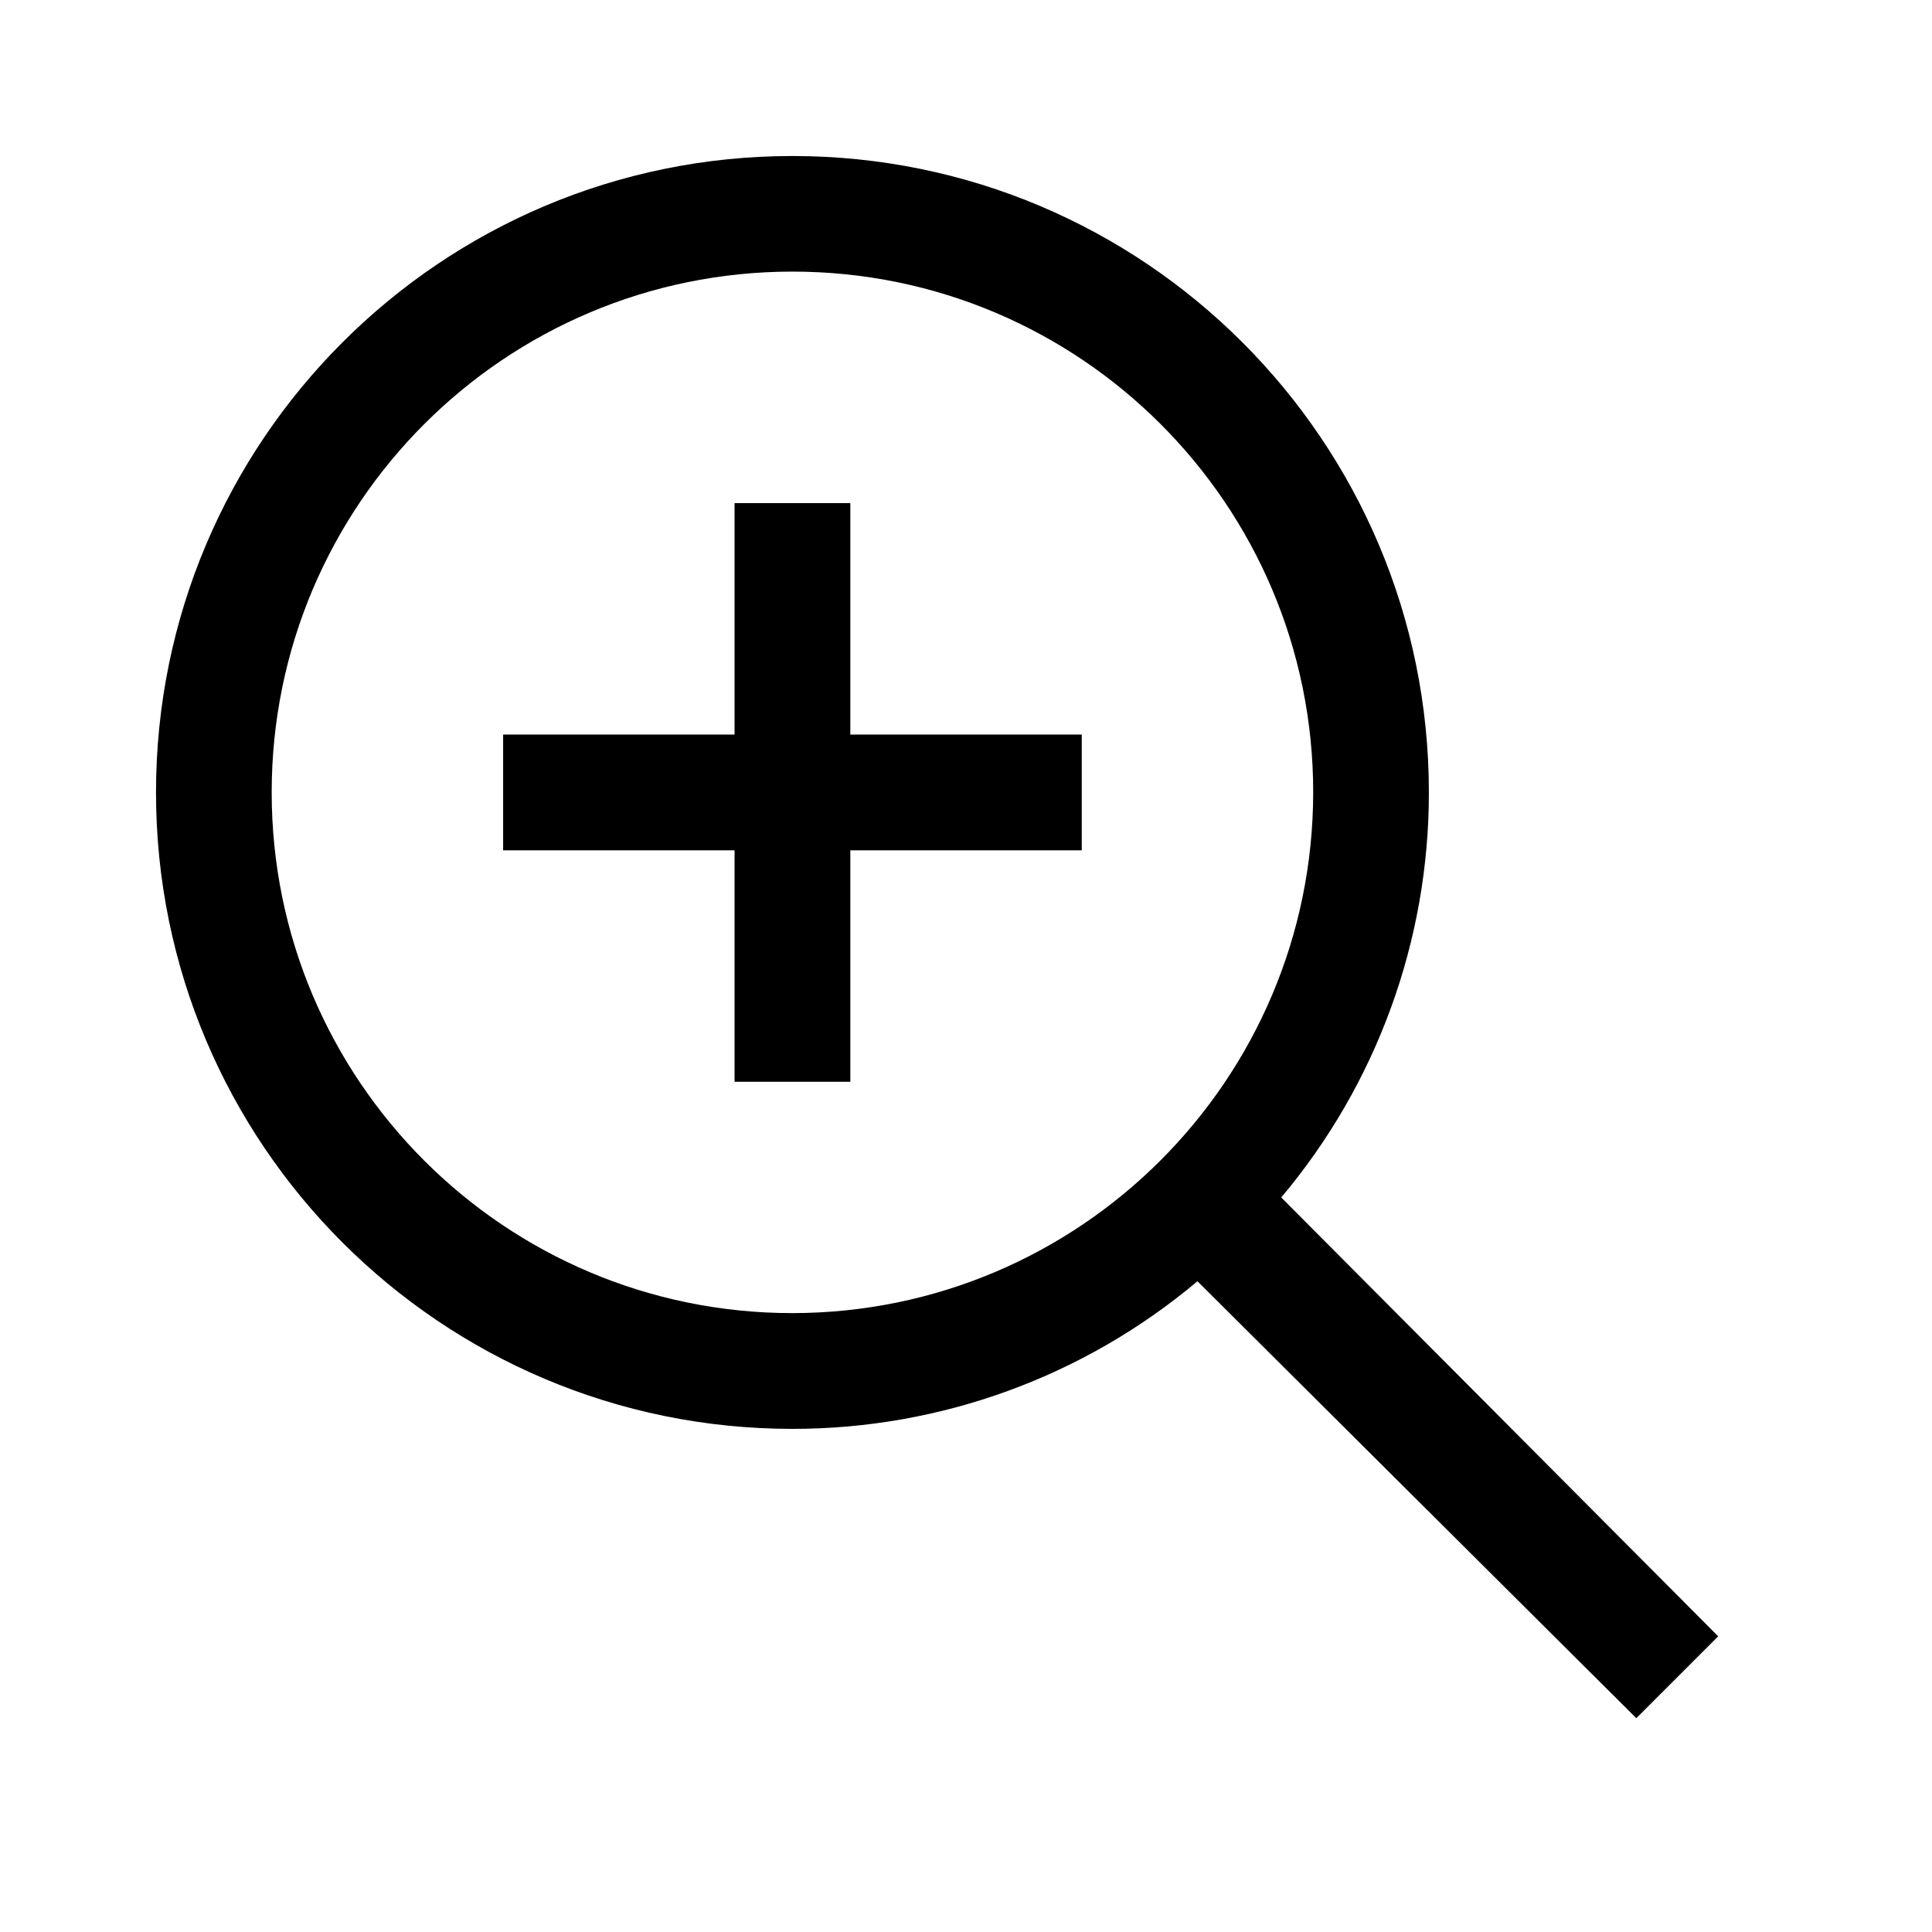
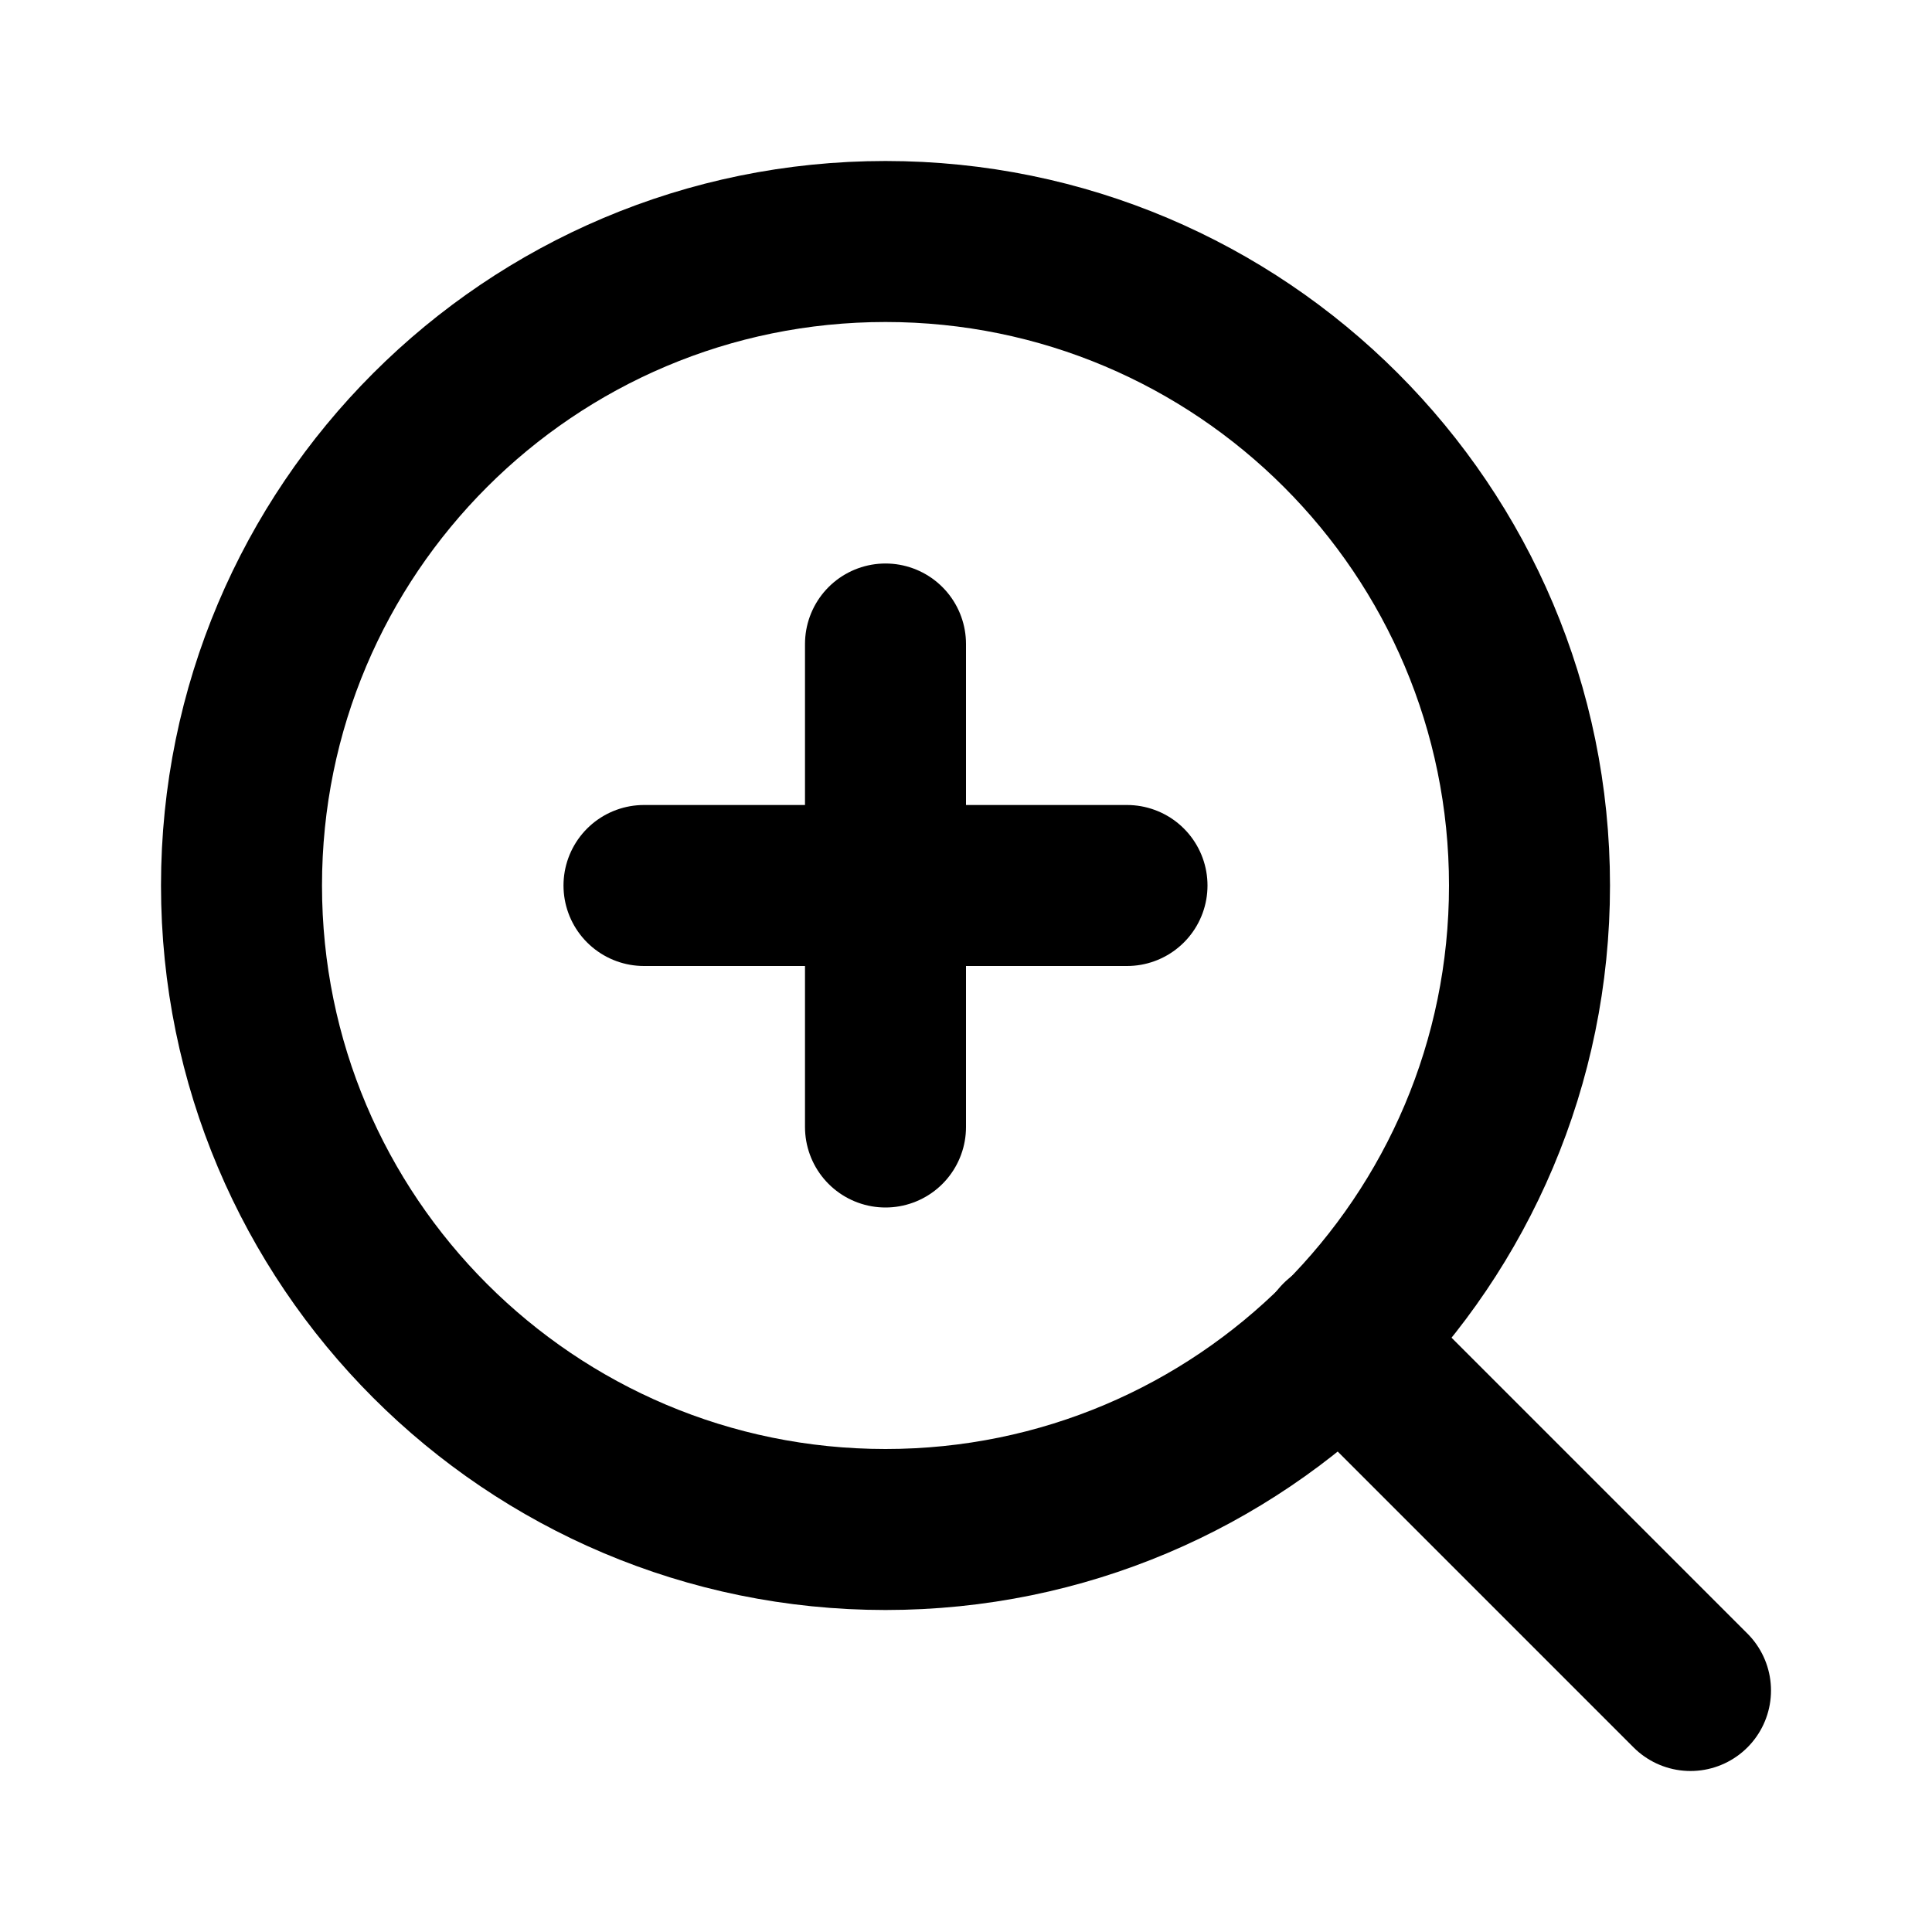
- <svg xmlns="http://www.w3.org/2000/svg" id="Zoom-In--Streamline-Carbon.svg" viewBox="-0.5 -0.5 24 24" height="24" width="24">
-   <defs />
-   <path d="m12.938 8.625 -2.875 0 0 -2.875 -1.438 0 0 2.875 -2.875 0 0 1.438 2.875 0 0 2.875 1.438 0 0 -2.875 2.875 0 0 -1.438z" stroke-width="1" />
-   <path d="M15.416 14.375A7.803 7.803 0 0 0 17.25 9.344a7.906 7.906 0 1 0 -7.906 7.906 7.803 7.803 0 0 0 5.031 -1.834L19.827 20.844 20.844 19.827ZM9.344 15.812a6.469 6.469 0 1 1 6.469 -6.469 6.476 6.476 0 0 1 -6.469 6.469Z" stroke-width="1" />
-   <path id="_Transparent_Rectangle_" d="M0 0h23v23H0Z" fill="none" stroke-width="1" />
+ <svg xmlns="http://www.w3.org/2000/svg" width="24" height="24" viewBox="0 0 24 24" fill="none" stroke="currentColor" stroke-width="2" stroke-linecap="round" stroke-linejoin="round" class="feather feather-zoom-in">
+   <circle cx="11" cy="11" r="8" />
+   <line x1="21" y1="21" x2="16.65" y2="16.65" />
+   <line x1="11" y1="8" x2="11" y2="14" />
+   <line x1="8" y1="11" x2="14" y2="11" />
</svg>
